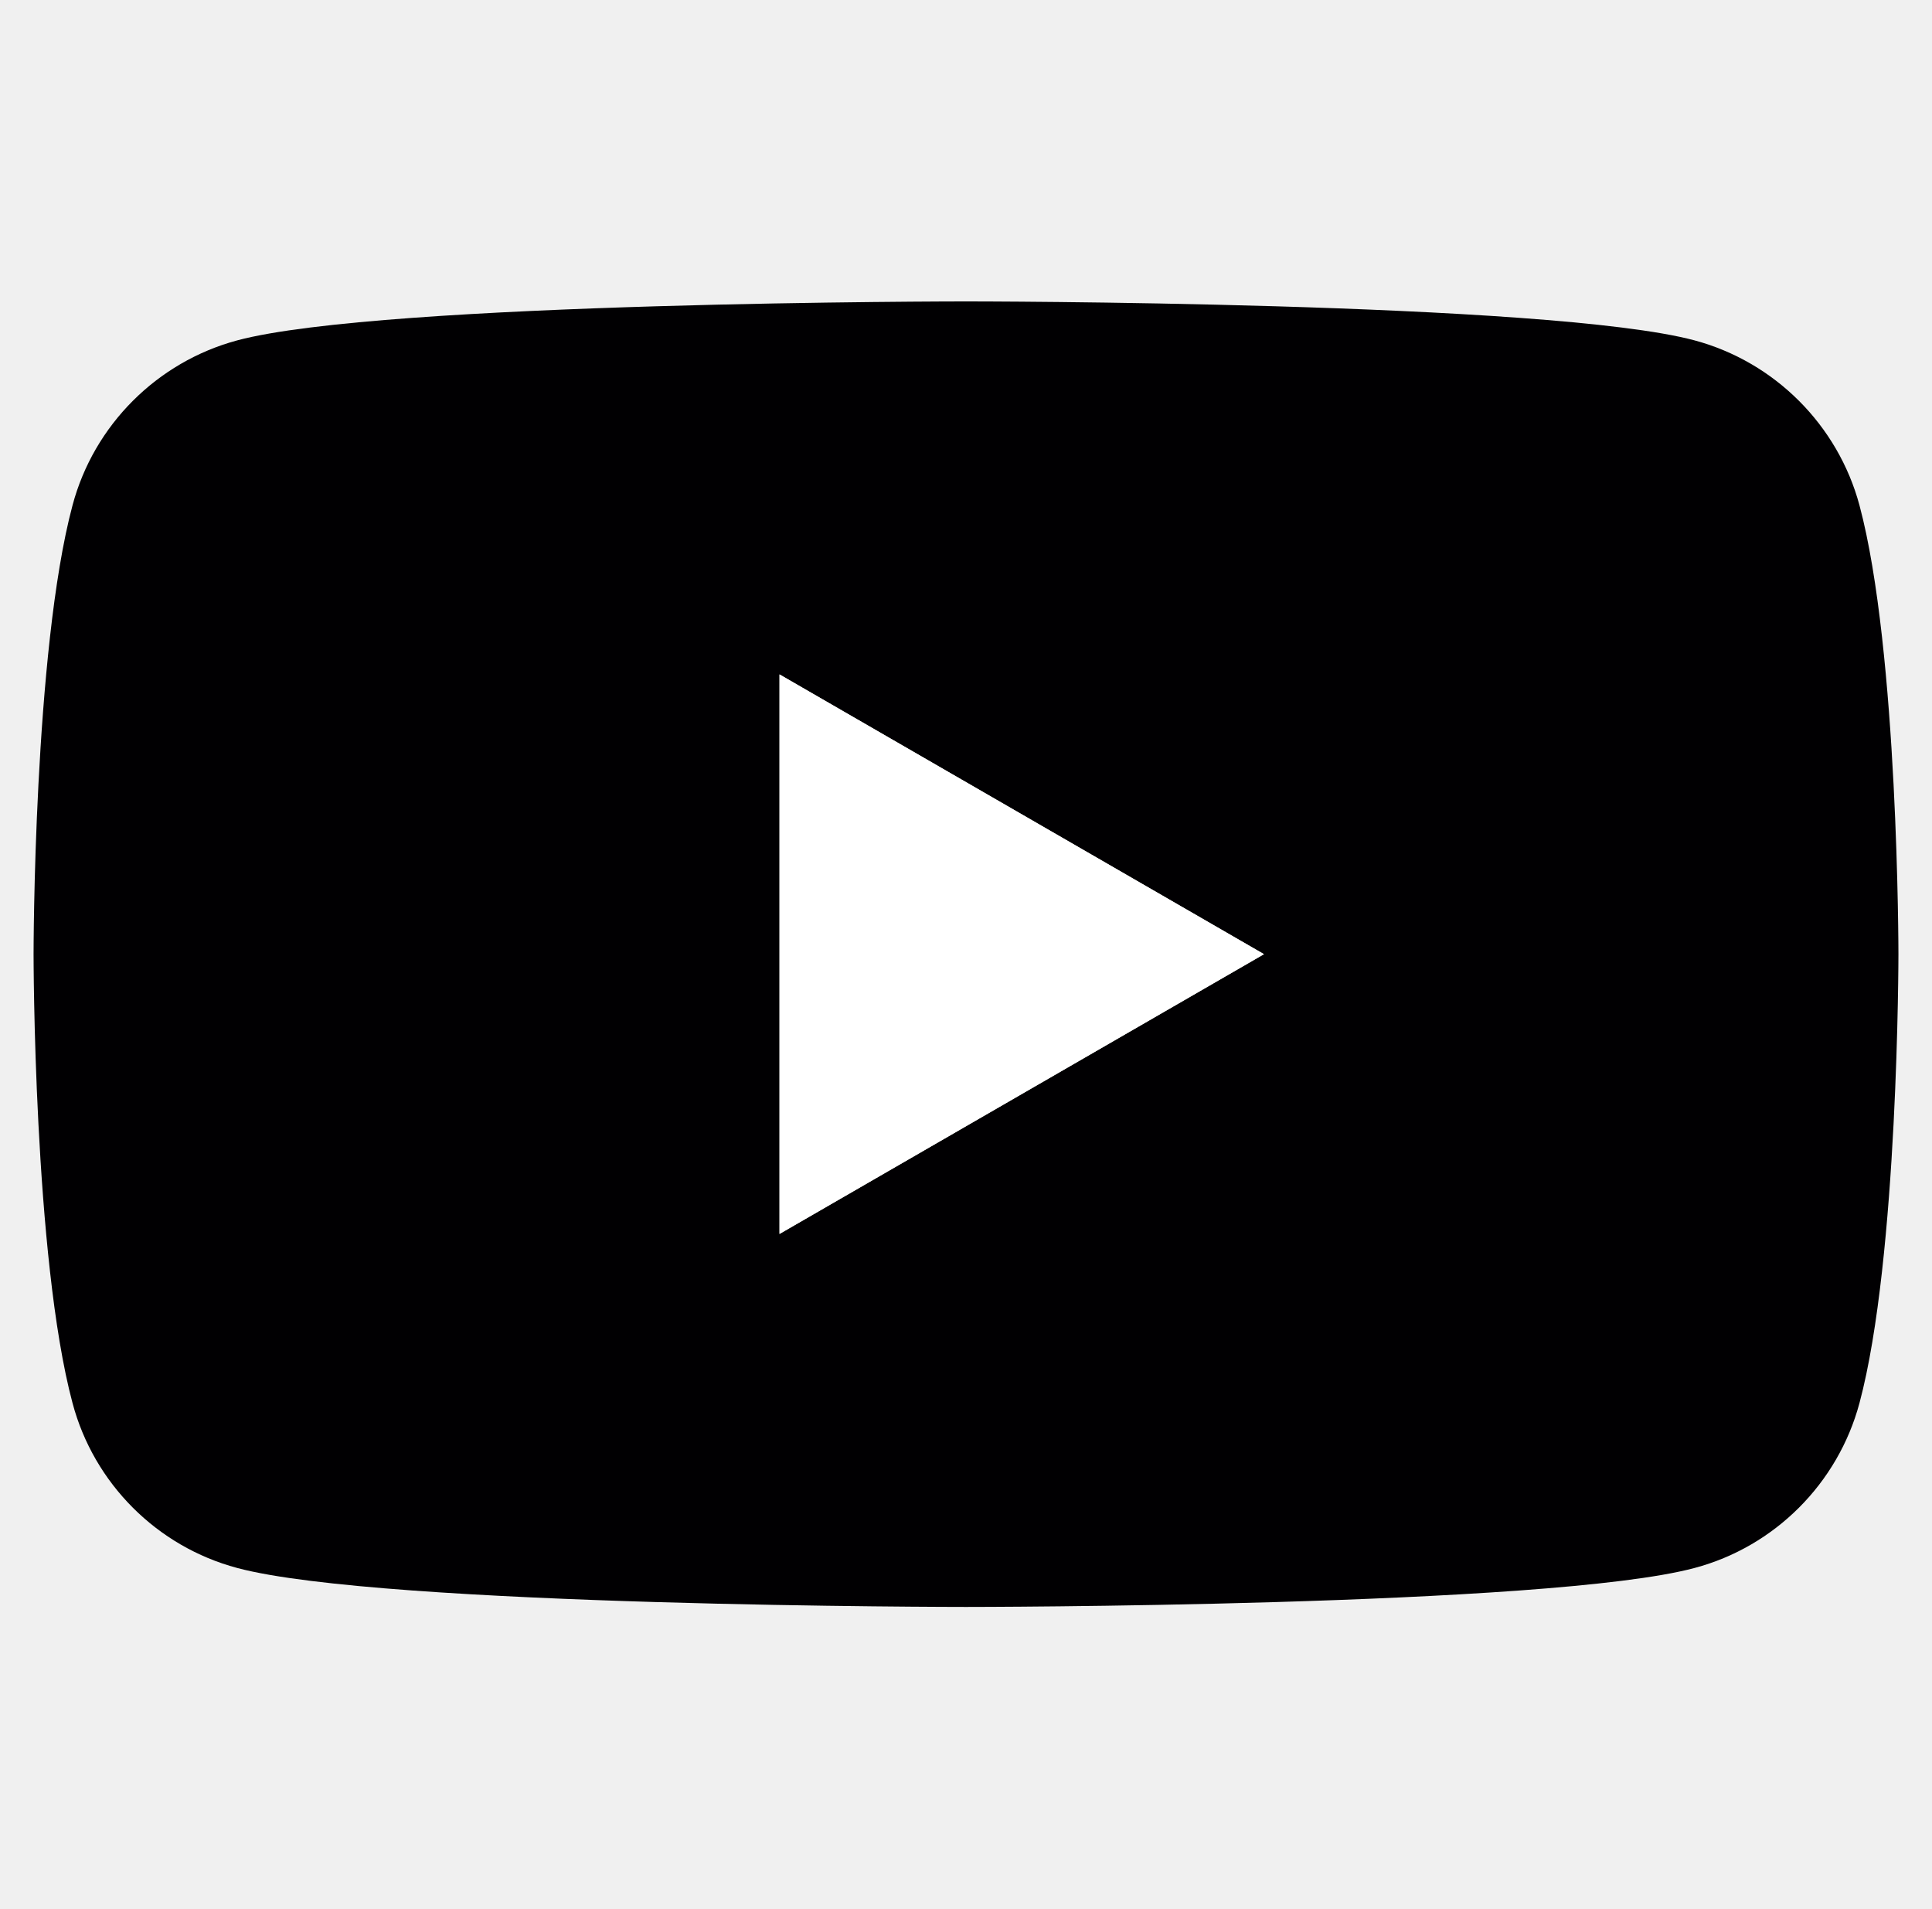
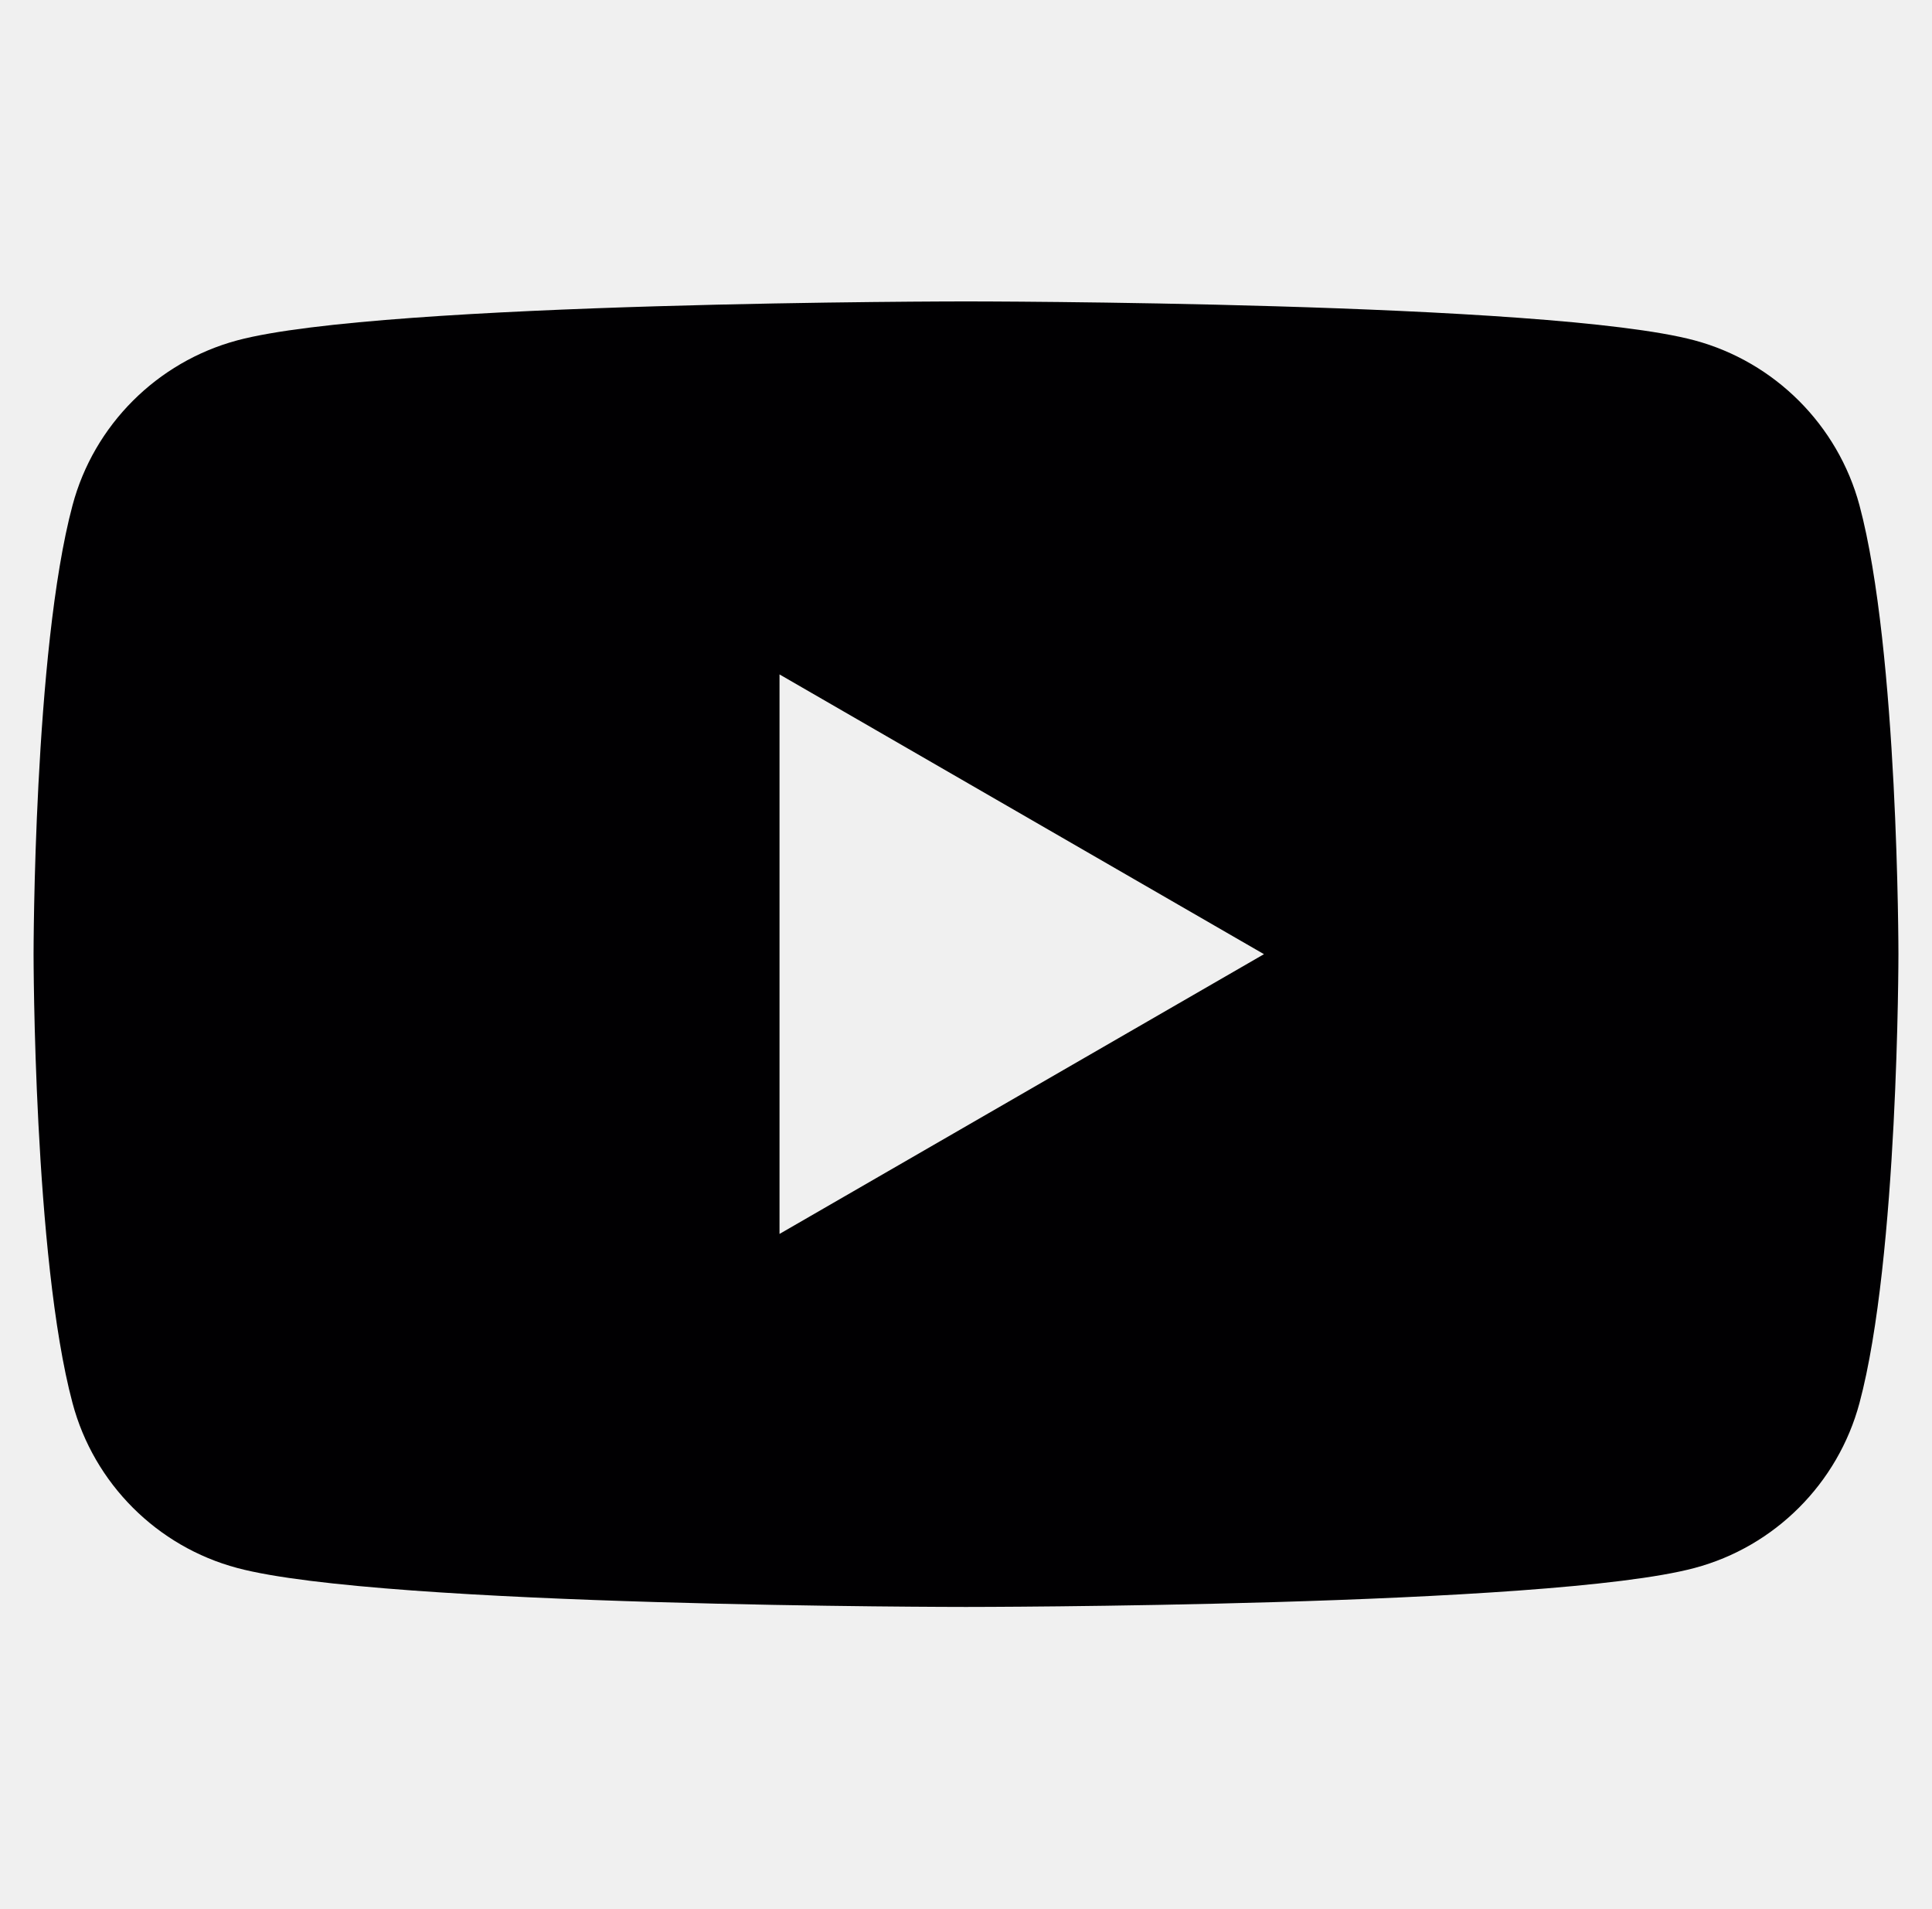
<svg xmlns="http://www.w3.org/2000/svg" version="1.1" id="Capa_1" x="0px" y="0px" width="93.24px" height="92.09px" viewBox="0 0 93.24 92.09" enable-background="new 0 0 93.24 92.09" xml:space="preserve">
-   <g id="XMLID_1_">
-     <g>
-       <path fill="#010002" d="M89.74,24.385c1.88,7.02,1.88,21.66,1.88,21.66s0,14.64-1.88,21.66c-1.04,3.88-4.09,6.93-7.96,7.96    c-7.02,1.88-35.16,1.88-35.16,1.88s-28.15,0-35.17-1.88c-3.87-1.03-6.92-4.08-7.95-7.96c-1.88-7.02-1.88-21.66-1.88-21.66    s0-14.64,1.88-21.66c1.03-3.87,4.08-6.92,7.95-7.96c7.02-1.88,35.17-1.88,35.17-1.88s28.14,0,35.16,1.88    C85.65,17.465,88.7,20.515,89.74,24.385z M37.62,59.545L61,46.045l-23.38-13.5V59.545z" />
-       <polygon fill="#FFFFFF" points="61,46.045 37.62,59.545 37.62,32.545   " />
+   <g>
+     <g id="XMLID_1_">
+       <g>
+         <path fill="#010002" d="M89.74,24.385c1.88,7.02,1.88,21.66,1.88,21.66s0,14.64-1.88,21.66c-1.04,3.88-4.09,6.93-7.96,7.96     c-7.02,1.88-35.16,1.88-35.16,1.88s-28.15,0-35.17-1.88c-3.87-1.03-6.92-4.08-7.95-7.96c-1.88-7.02-1.88-21.66-1.88-21.66     s0-14.64,1.88-21.66c1.03-3.87,4.08-6.92,7.95-7.96c7.02-1.88,35.17-1.88,35.17-1.88s28.14,0,35.16,1.88     C85.65,17.465,88.7,20.515,89.74,24.385z M37.62,59.545L61,46.045l-23.38-13.5V59.545z" />
+       </g>
+       <g>
+ 		</g>
    </g>
-     <g>
- 	</g>
  </g>
</svg>
